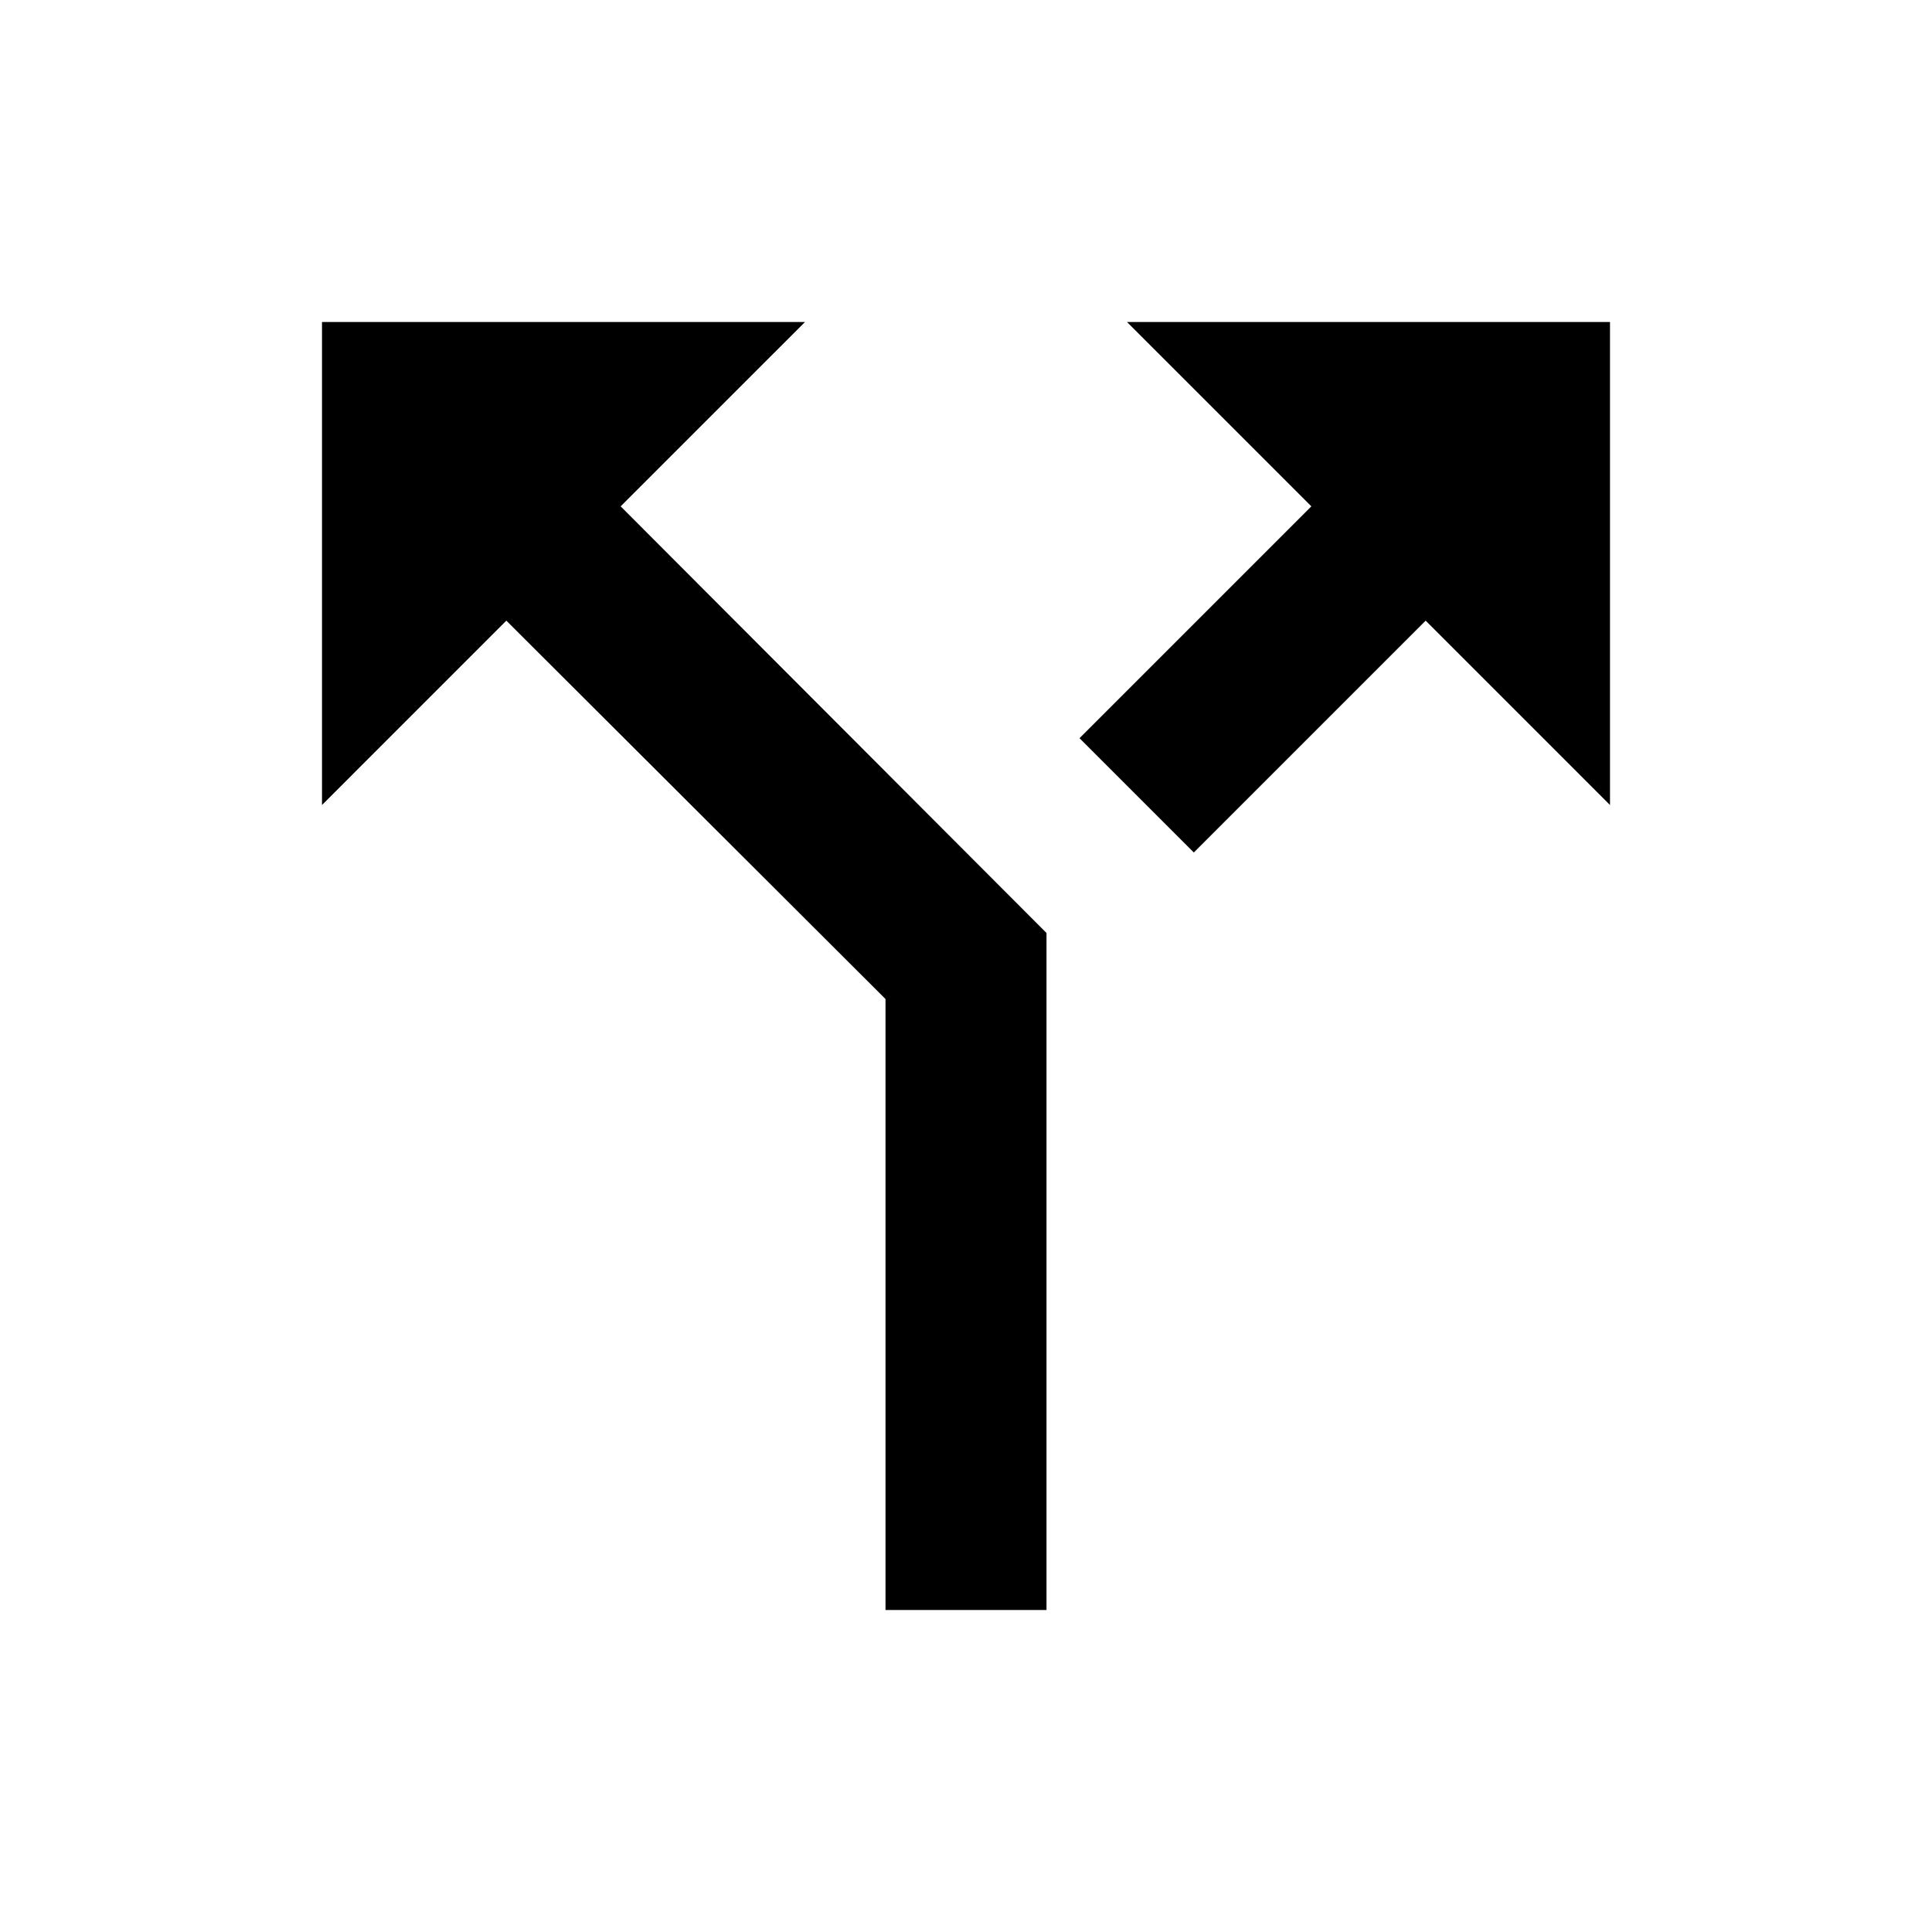
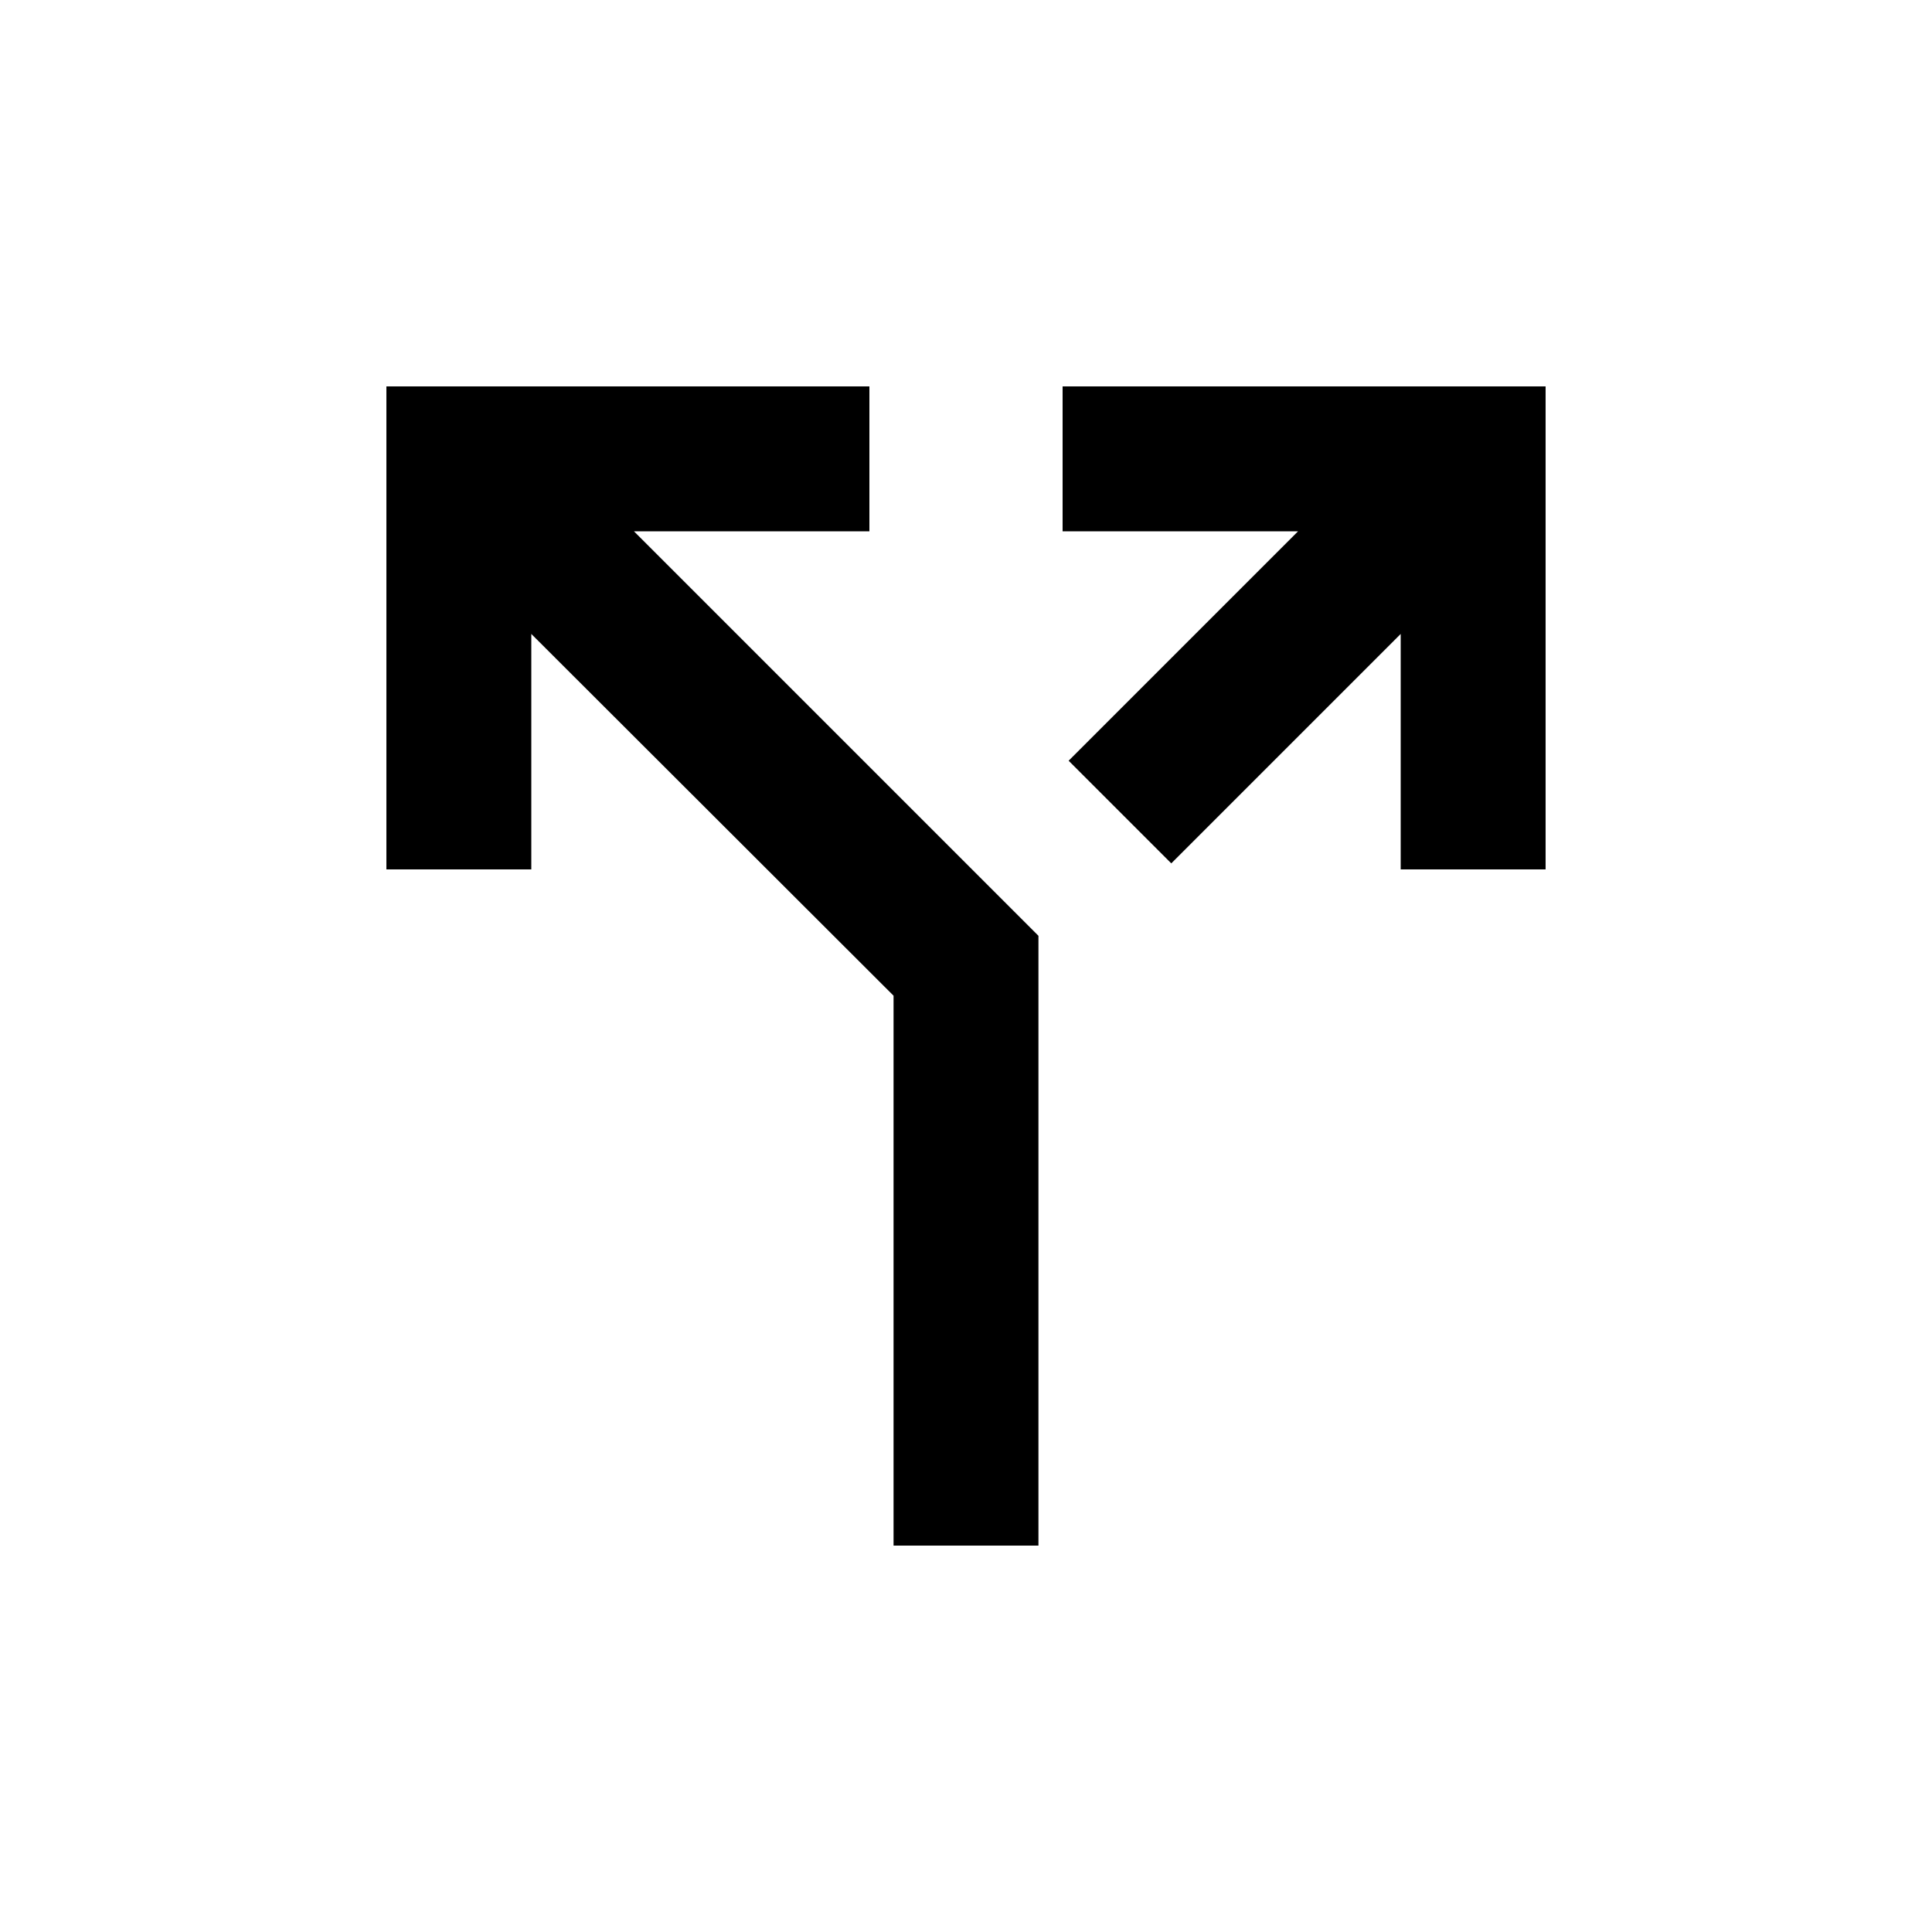
- <svg xmlns="http://www.w3.org/2000/svg" height="16" viewBox="0 0 24 24" width="16" fill="#000000">
-   <path d="M14 4l2.29 2.29-2.88 2.88 1.42 1.42 2.88-2.88L20 10V4h-6zm-4 0H4v6l2.29-2.29 4.71 4.7V20h2v-8.41l-5.29-5.3L10 4z" />
+ <svg xmlns="http://www.w3.org/2000/svg" height="16" viewBox="0 -960 960 960" width="16" fill="#000000">
+   <path d="M444-192v-273.24L264-645v117h-72v-240h240v72H315l201 201v303h-72Zm138-339-51-51 114-114H528v-72h240v240h-72v-117L582-531Z" />
</svg>
